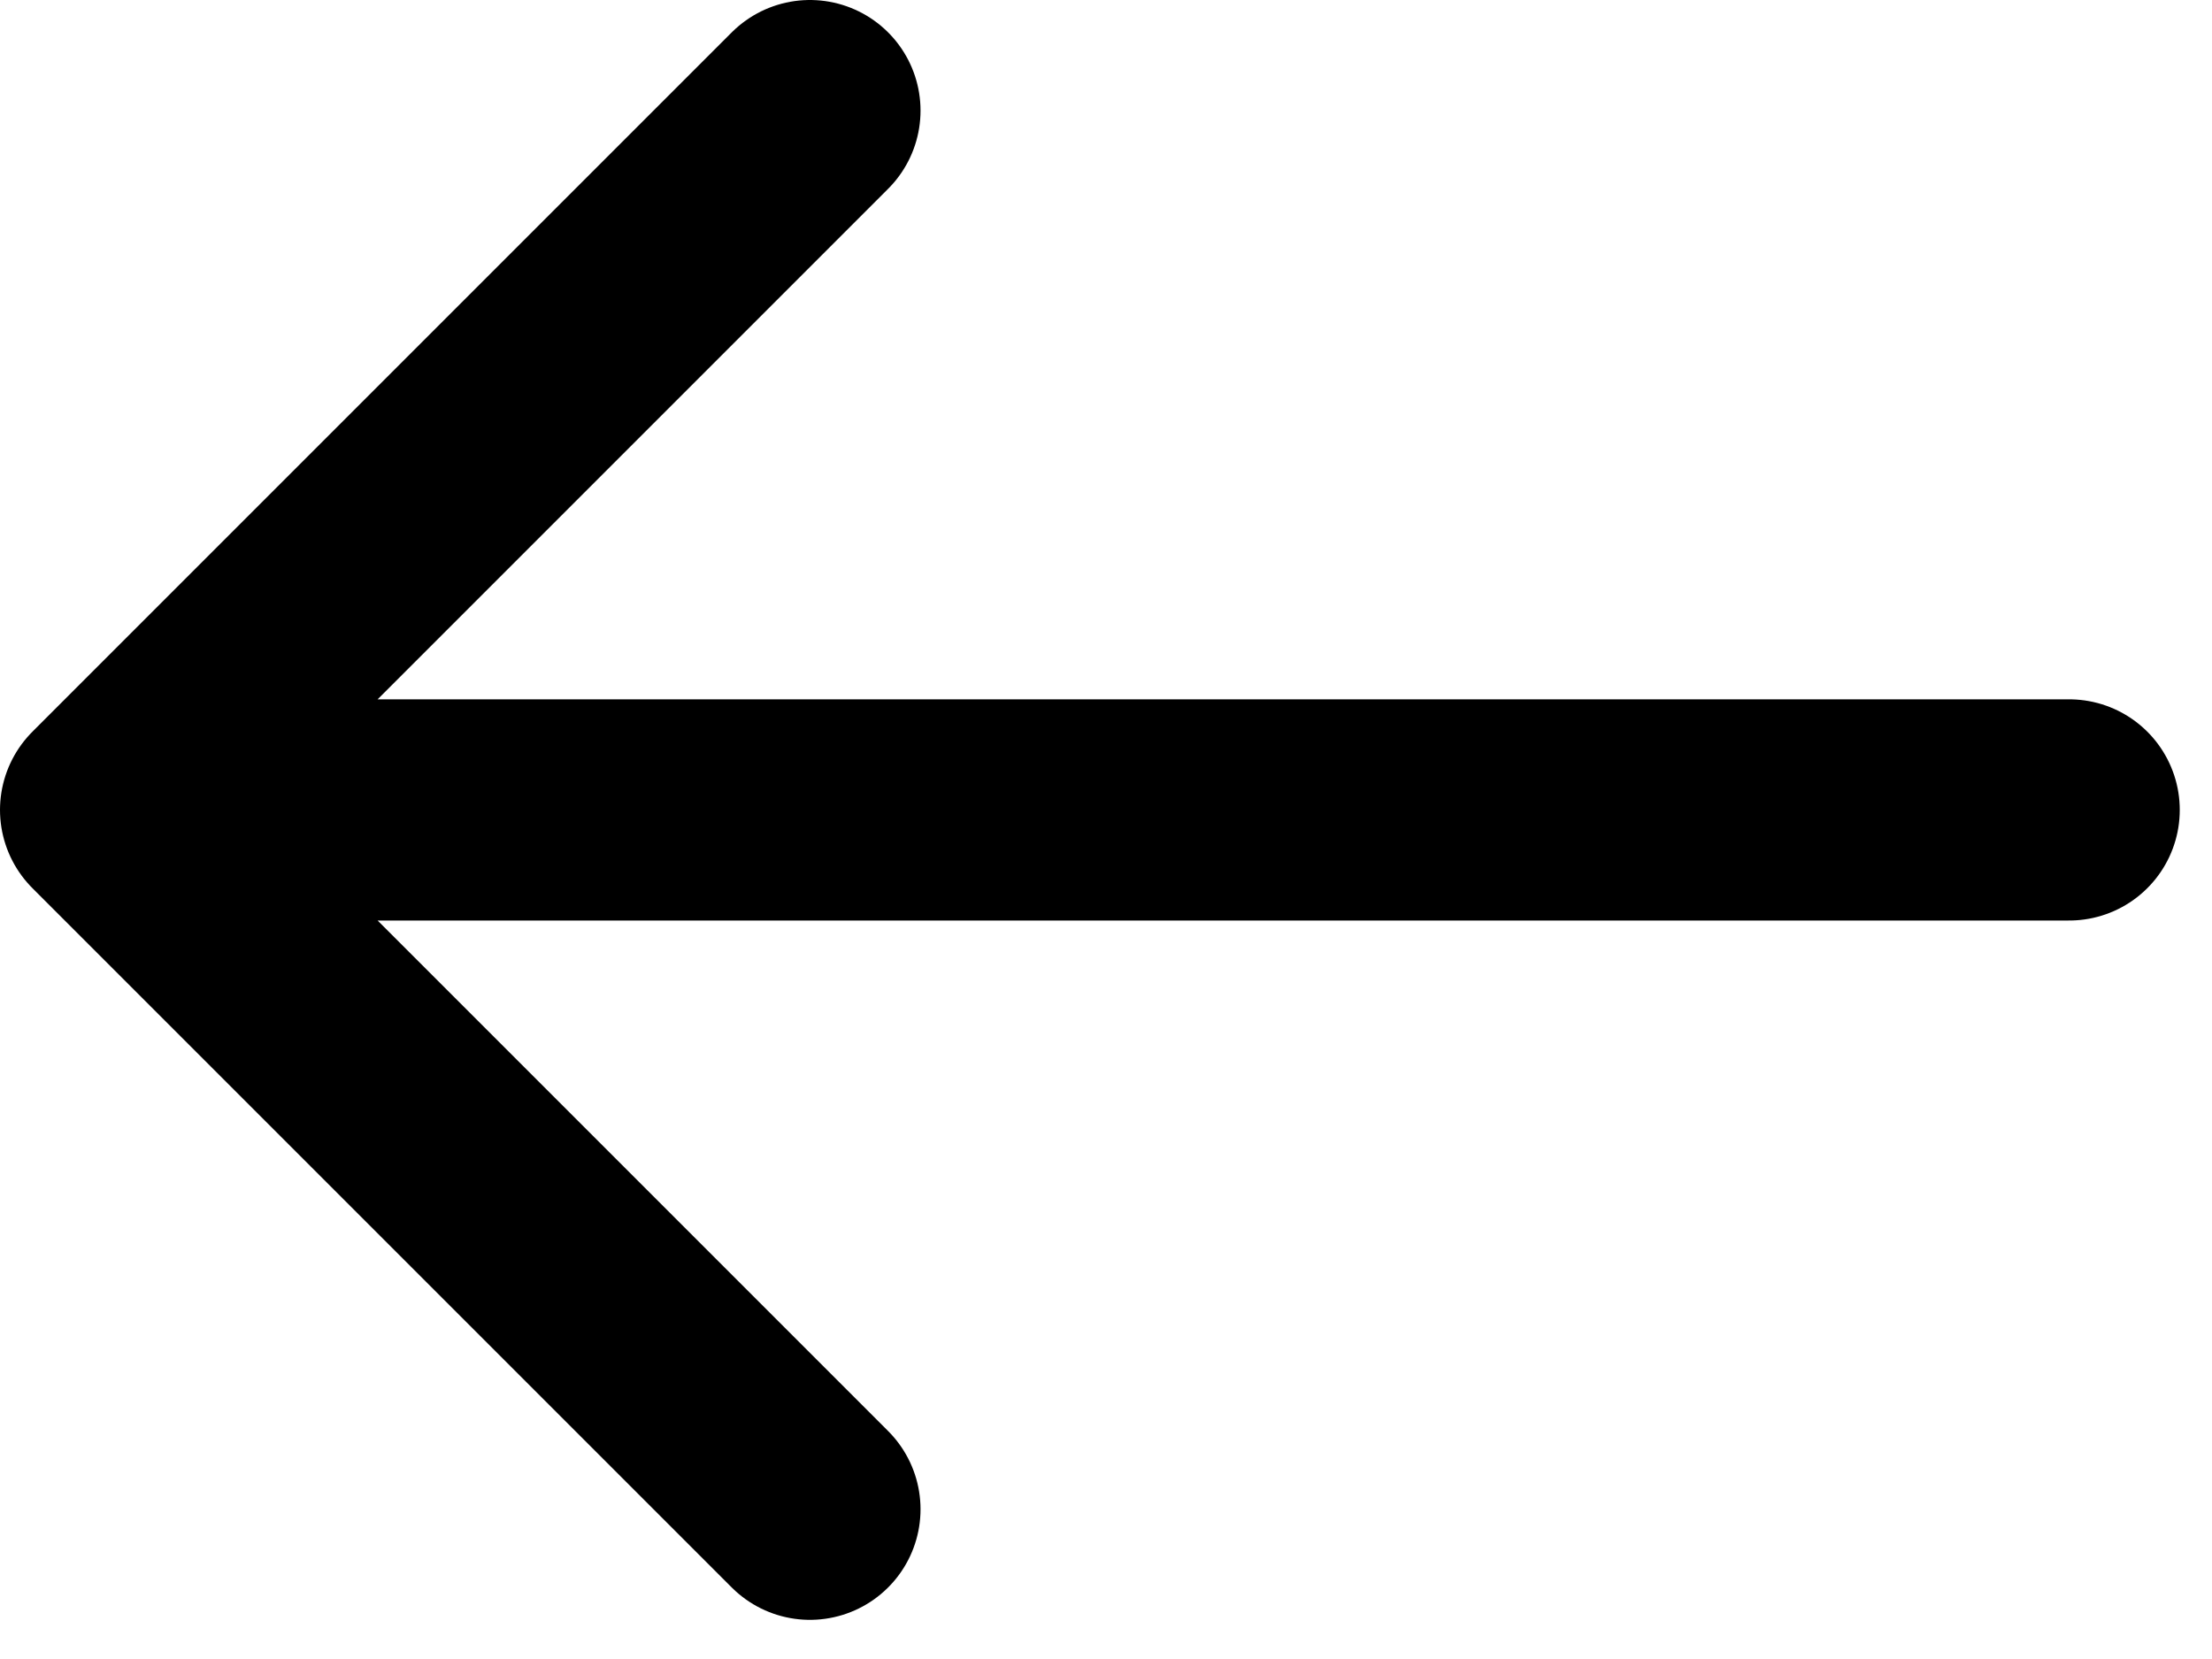
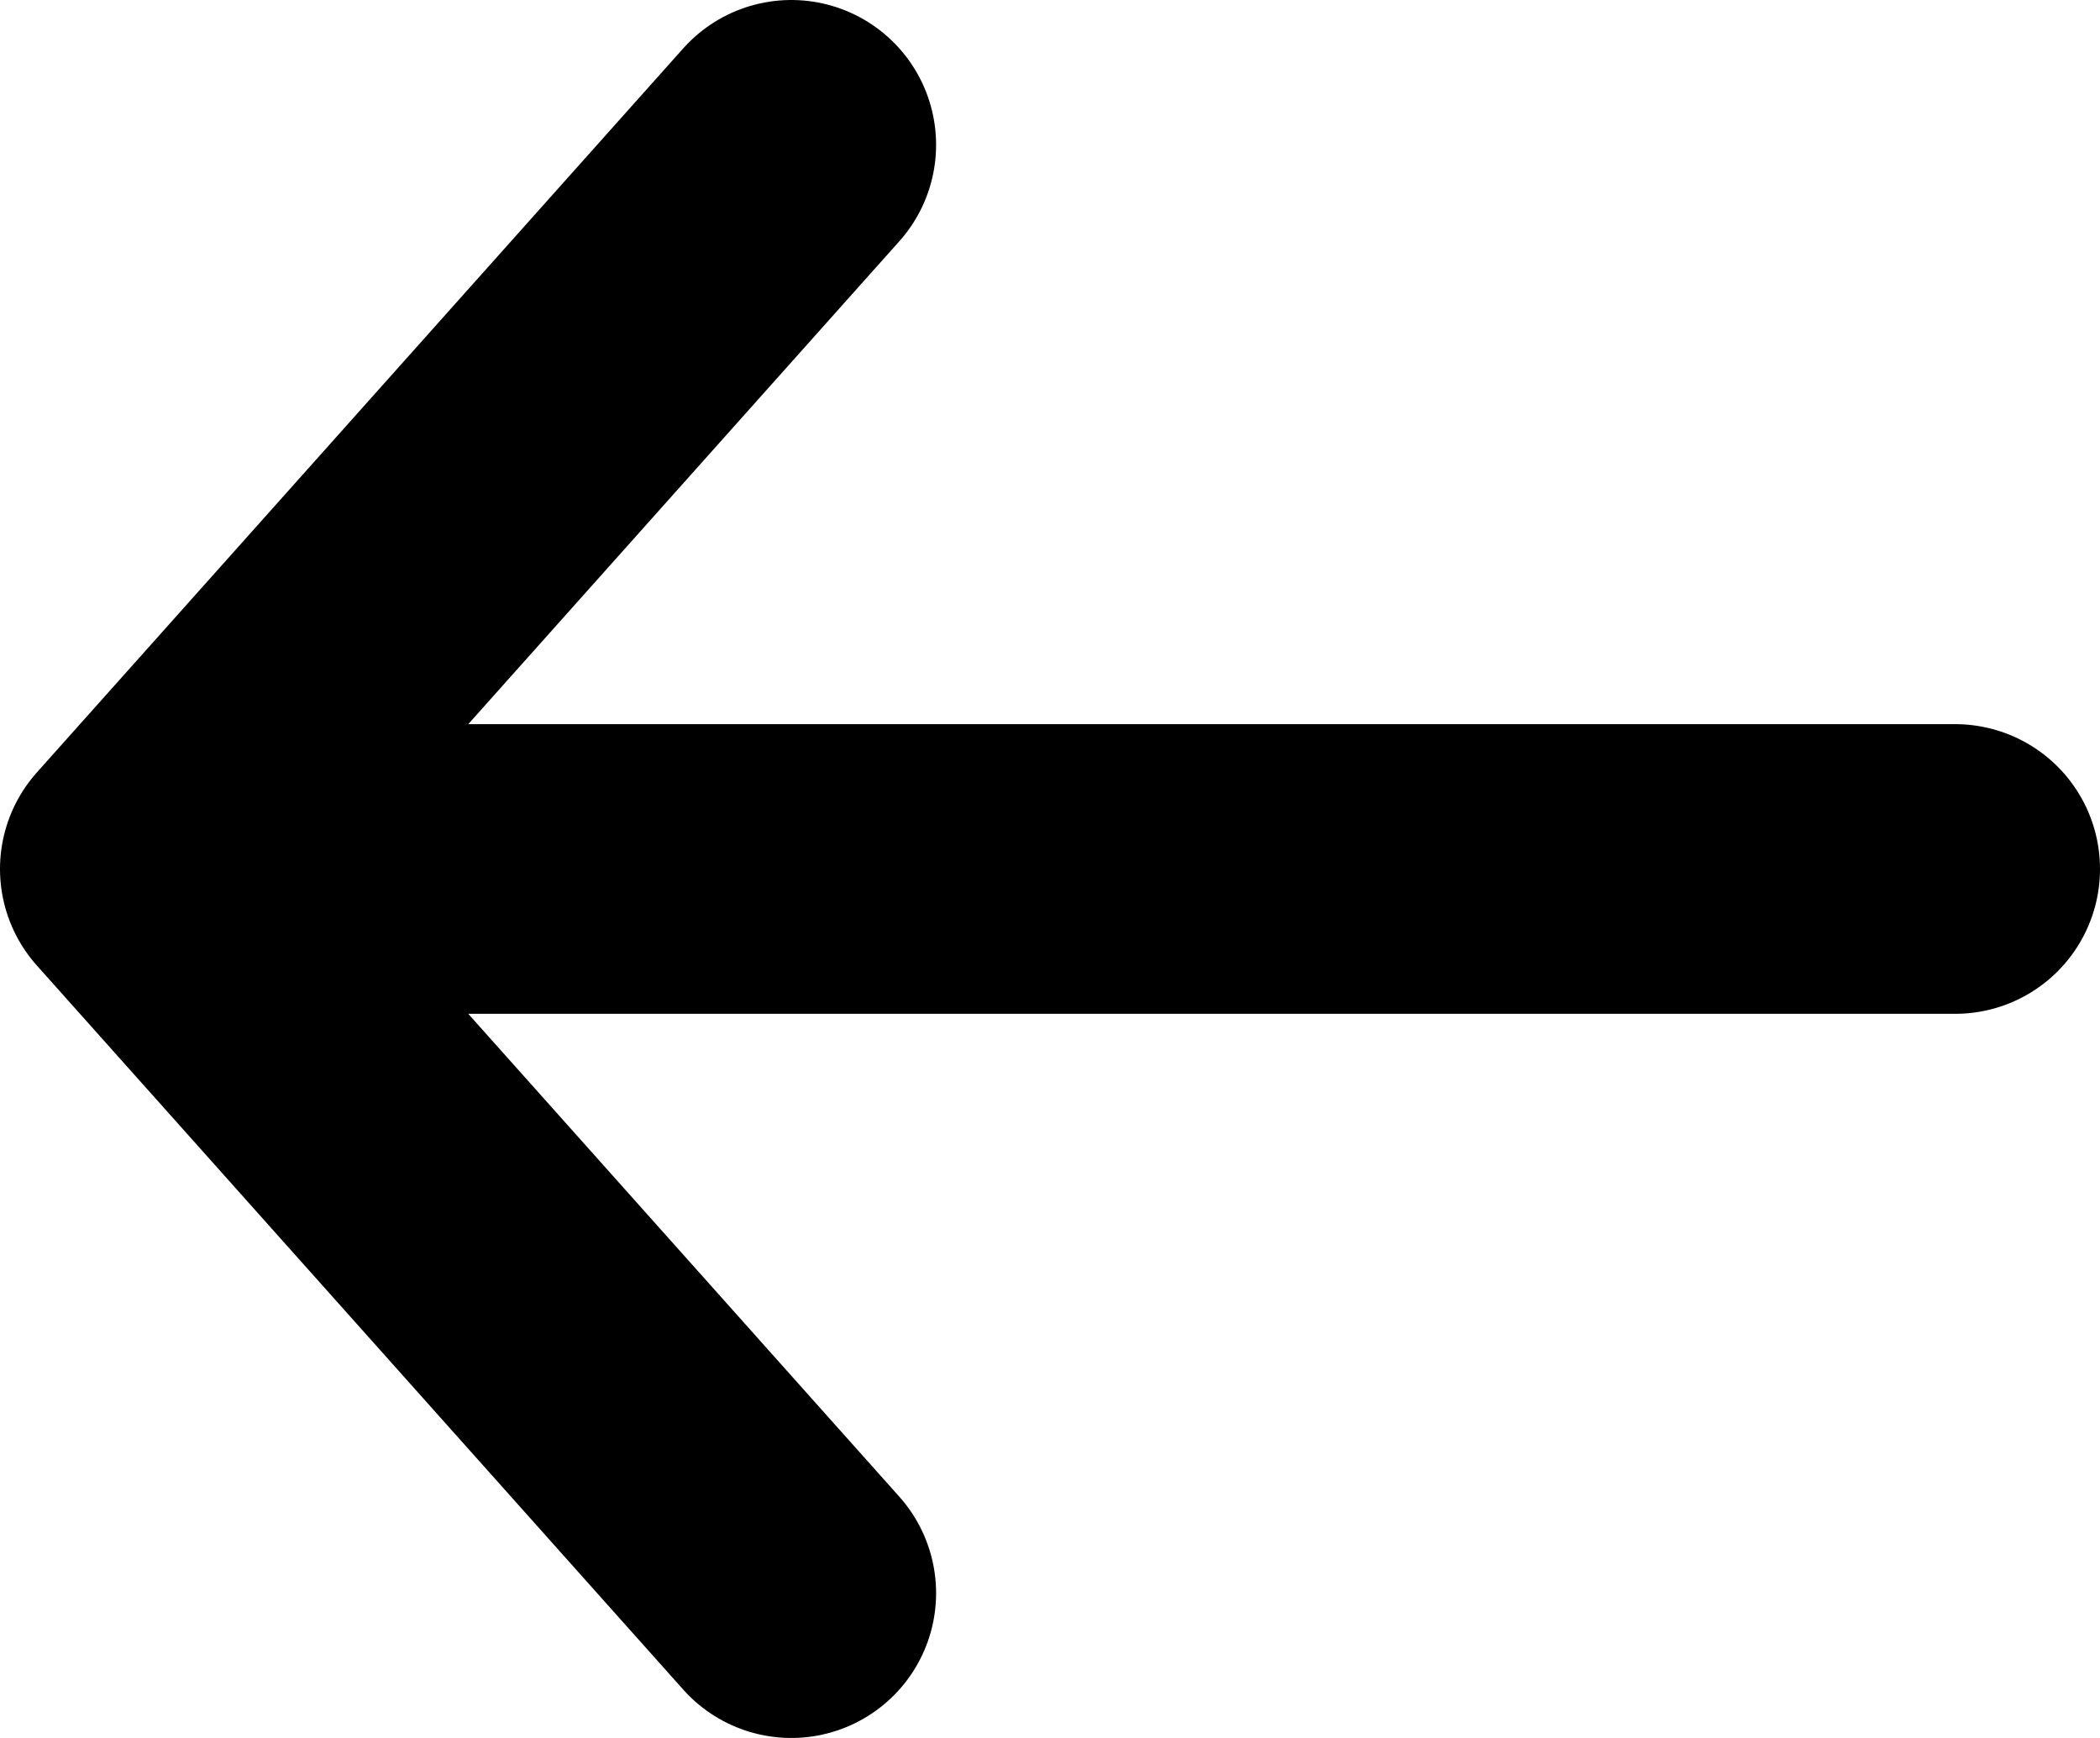
- <svg xmlns="http://www.w3.org/2000/svg" width="40" height="30" viewBox="0 0 40 30" fill="none">
-   <path d="M14.646 2L2 14.646L14.646 27.292M37.417 14.646H2.354" stroke="black" stroke-width="4" stroke-miterlimit="10" stroke-linecap="round" stroke-linejoin="round" />
+ <svg xmlns="http://www.w3.org/2000/svg" width="29" height="24" viewBox="0 0 29 24" fill="none">
+   <path d="M10.927 2L2 12L10.927 22M27 12H2.25" stroke="black" stroke-width="4" stroke-miterlimit="10" stroke-linecap="round" stroke-linejoin="round" />
</svg>
